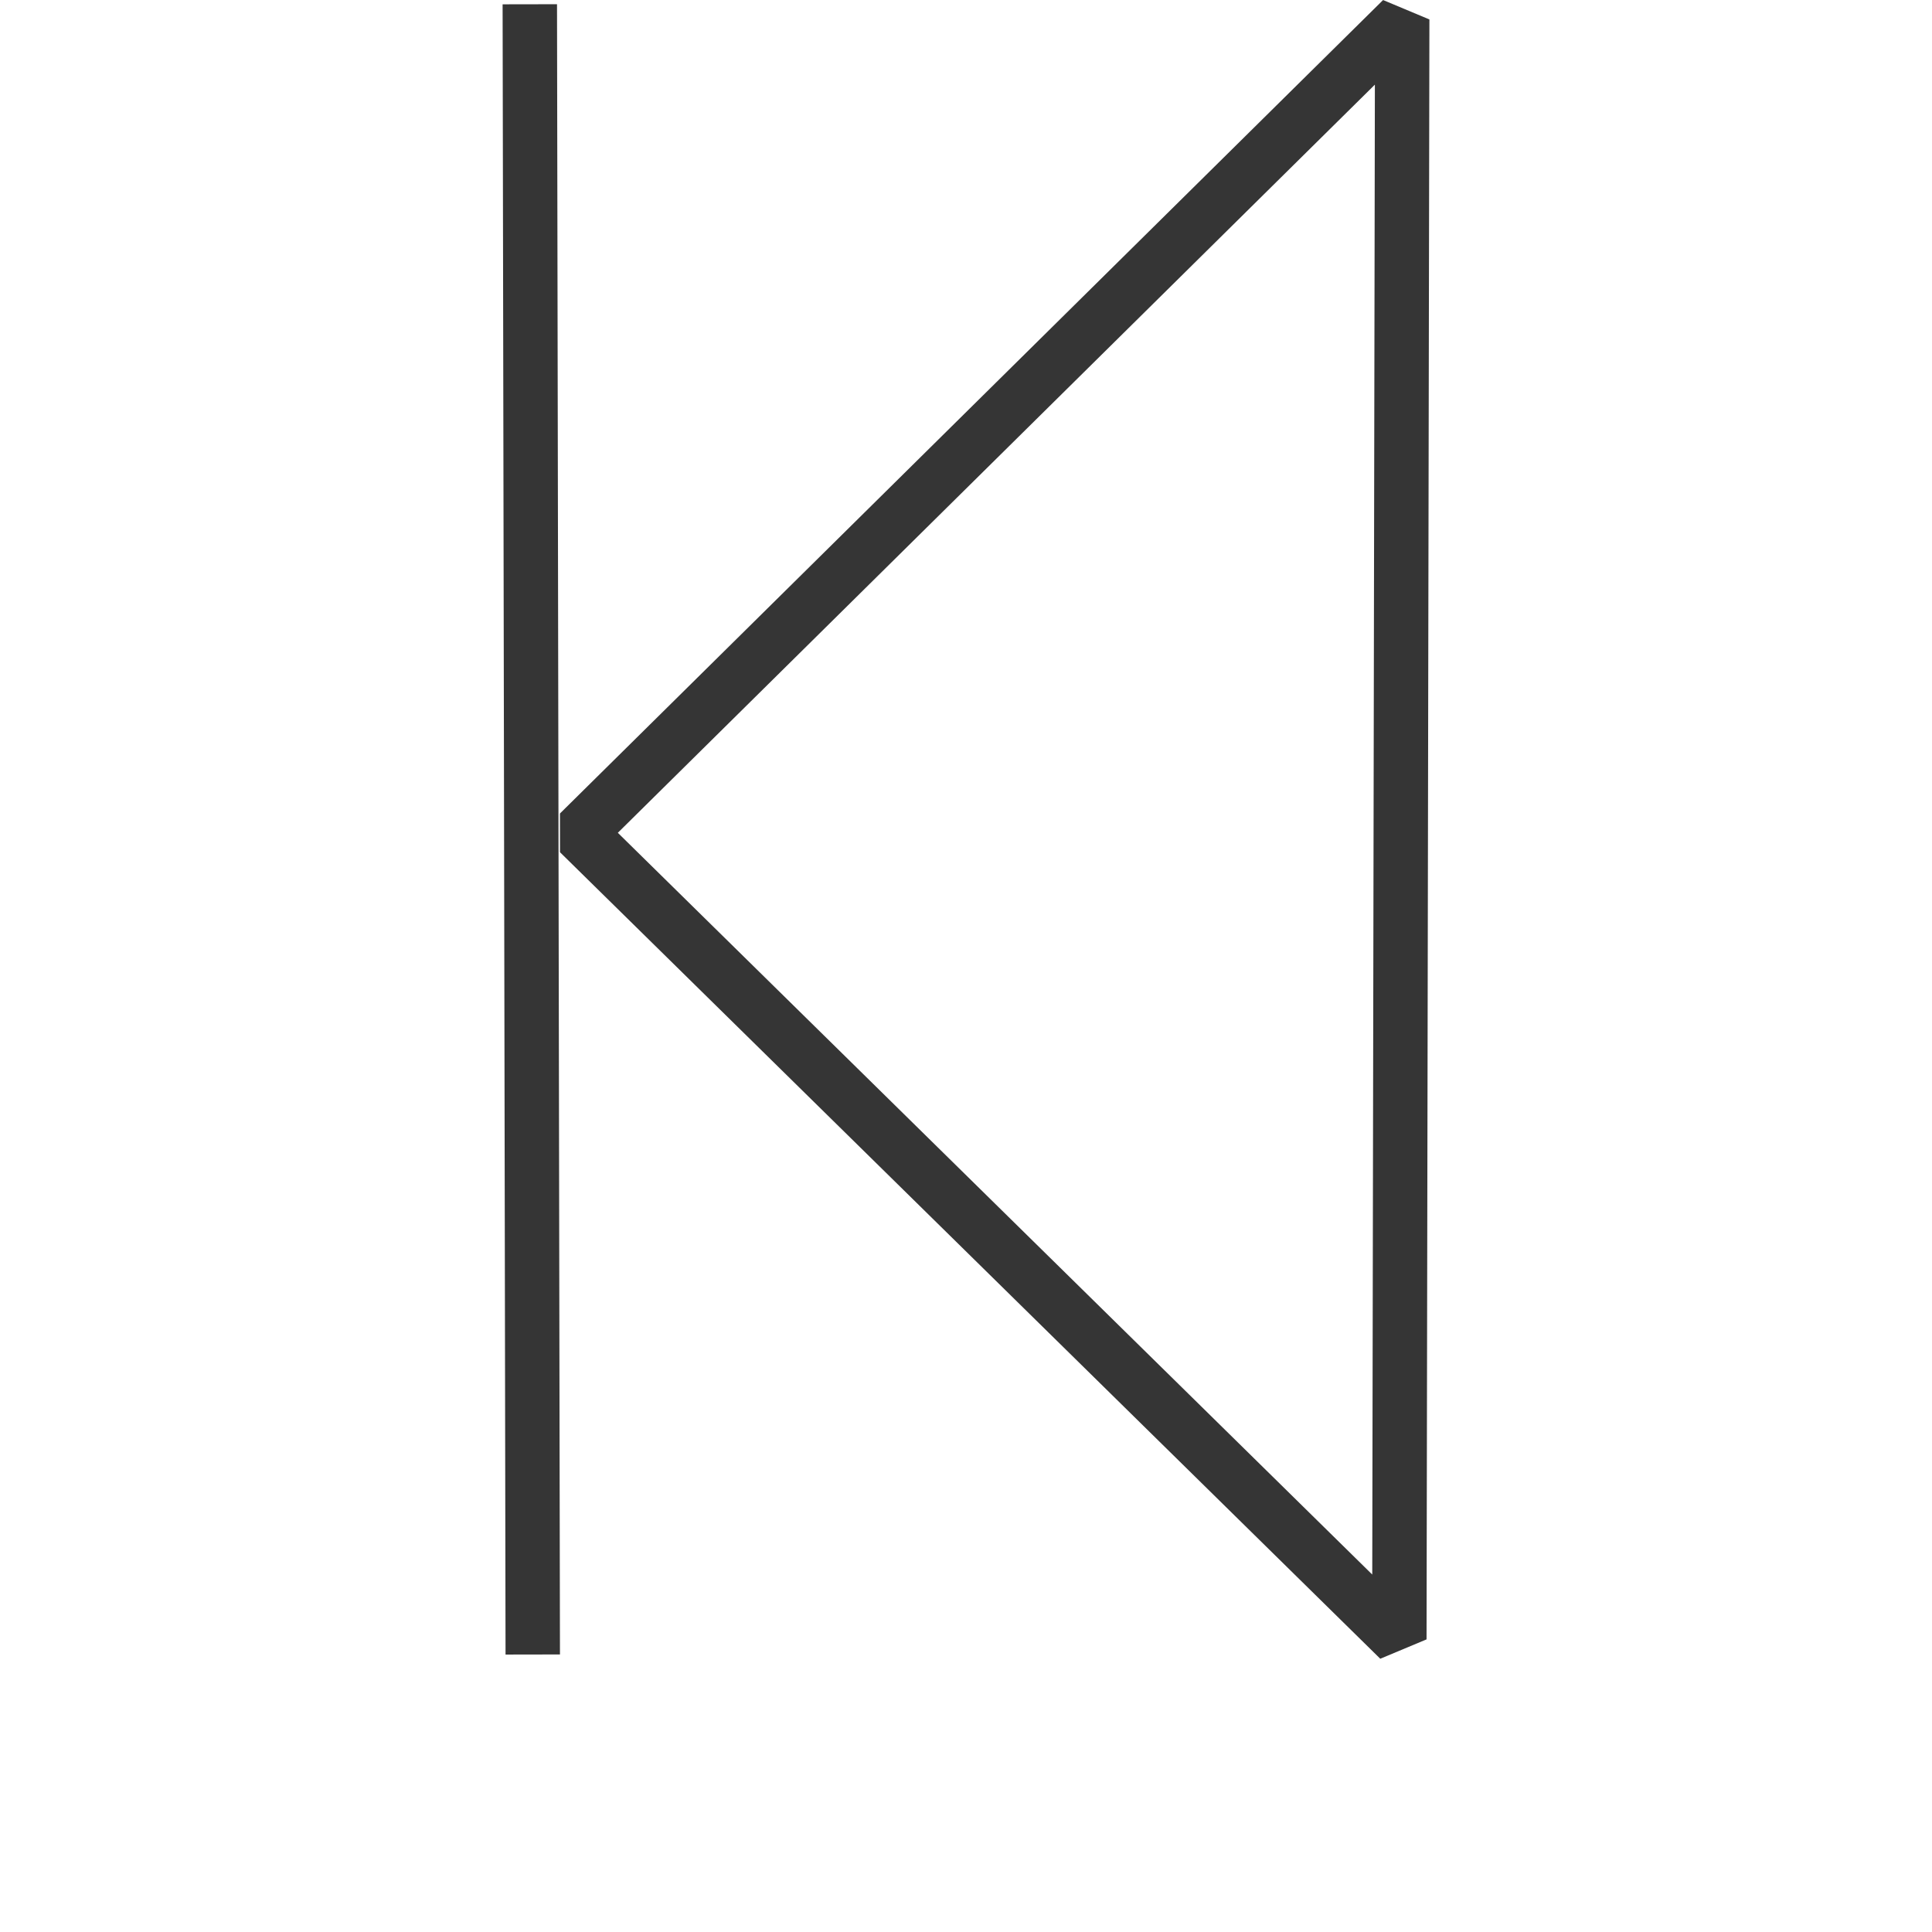
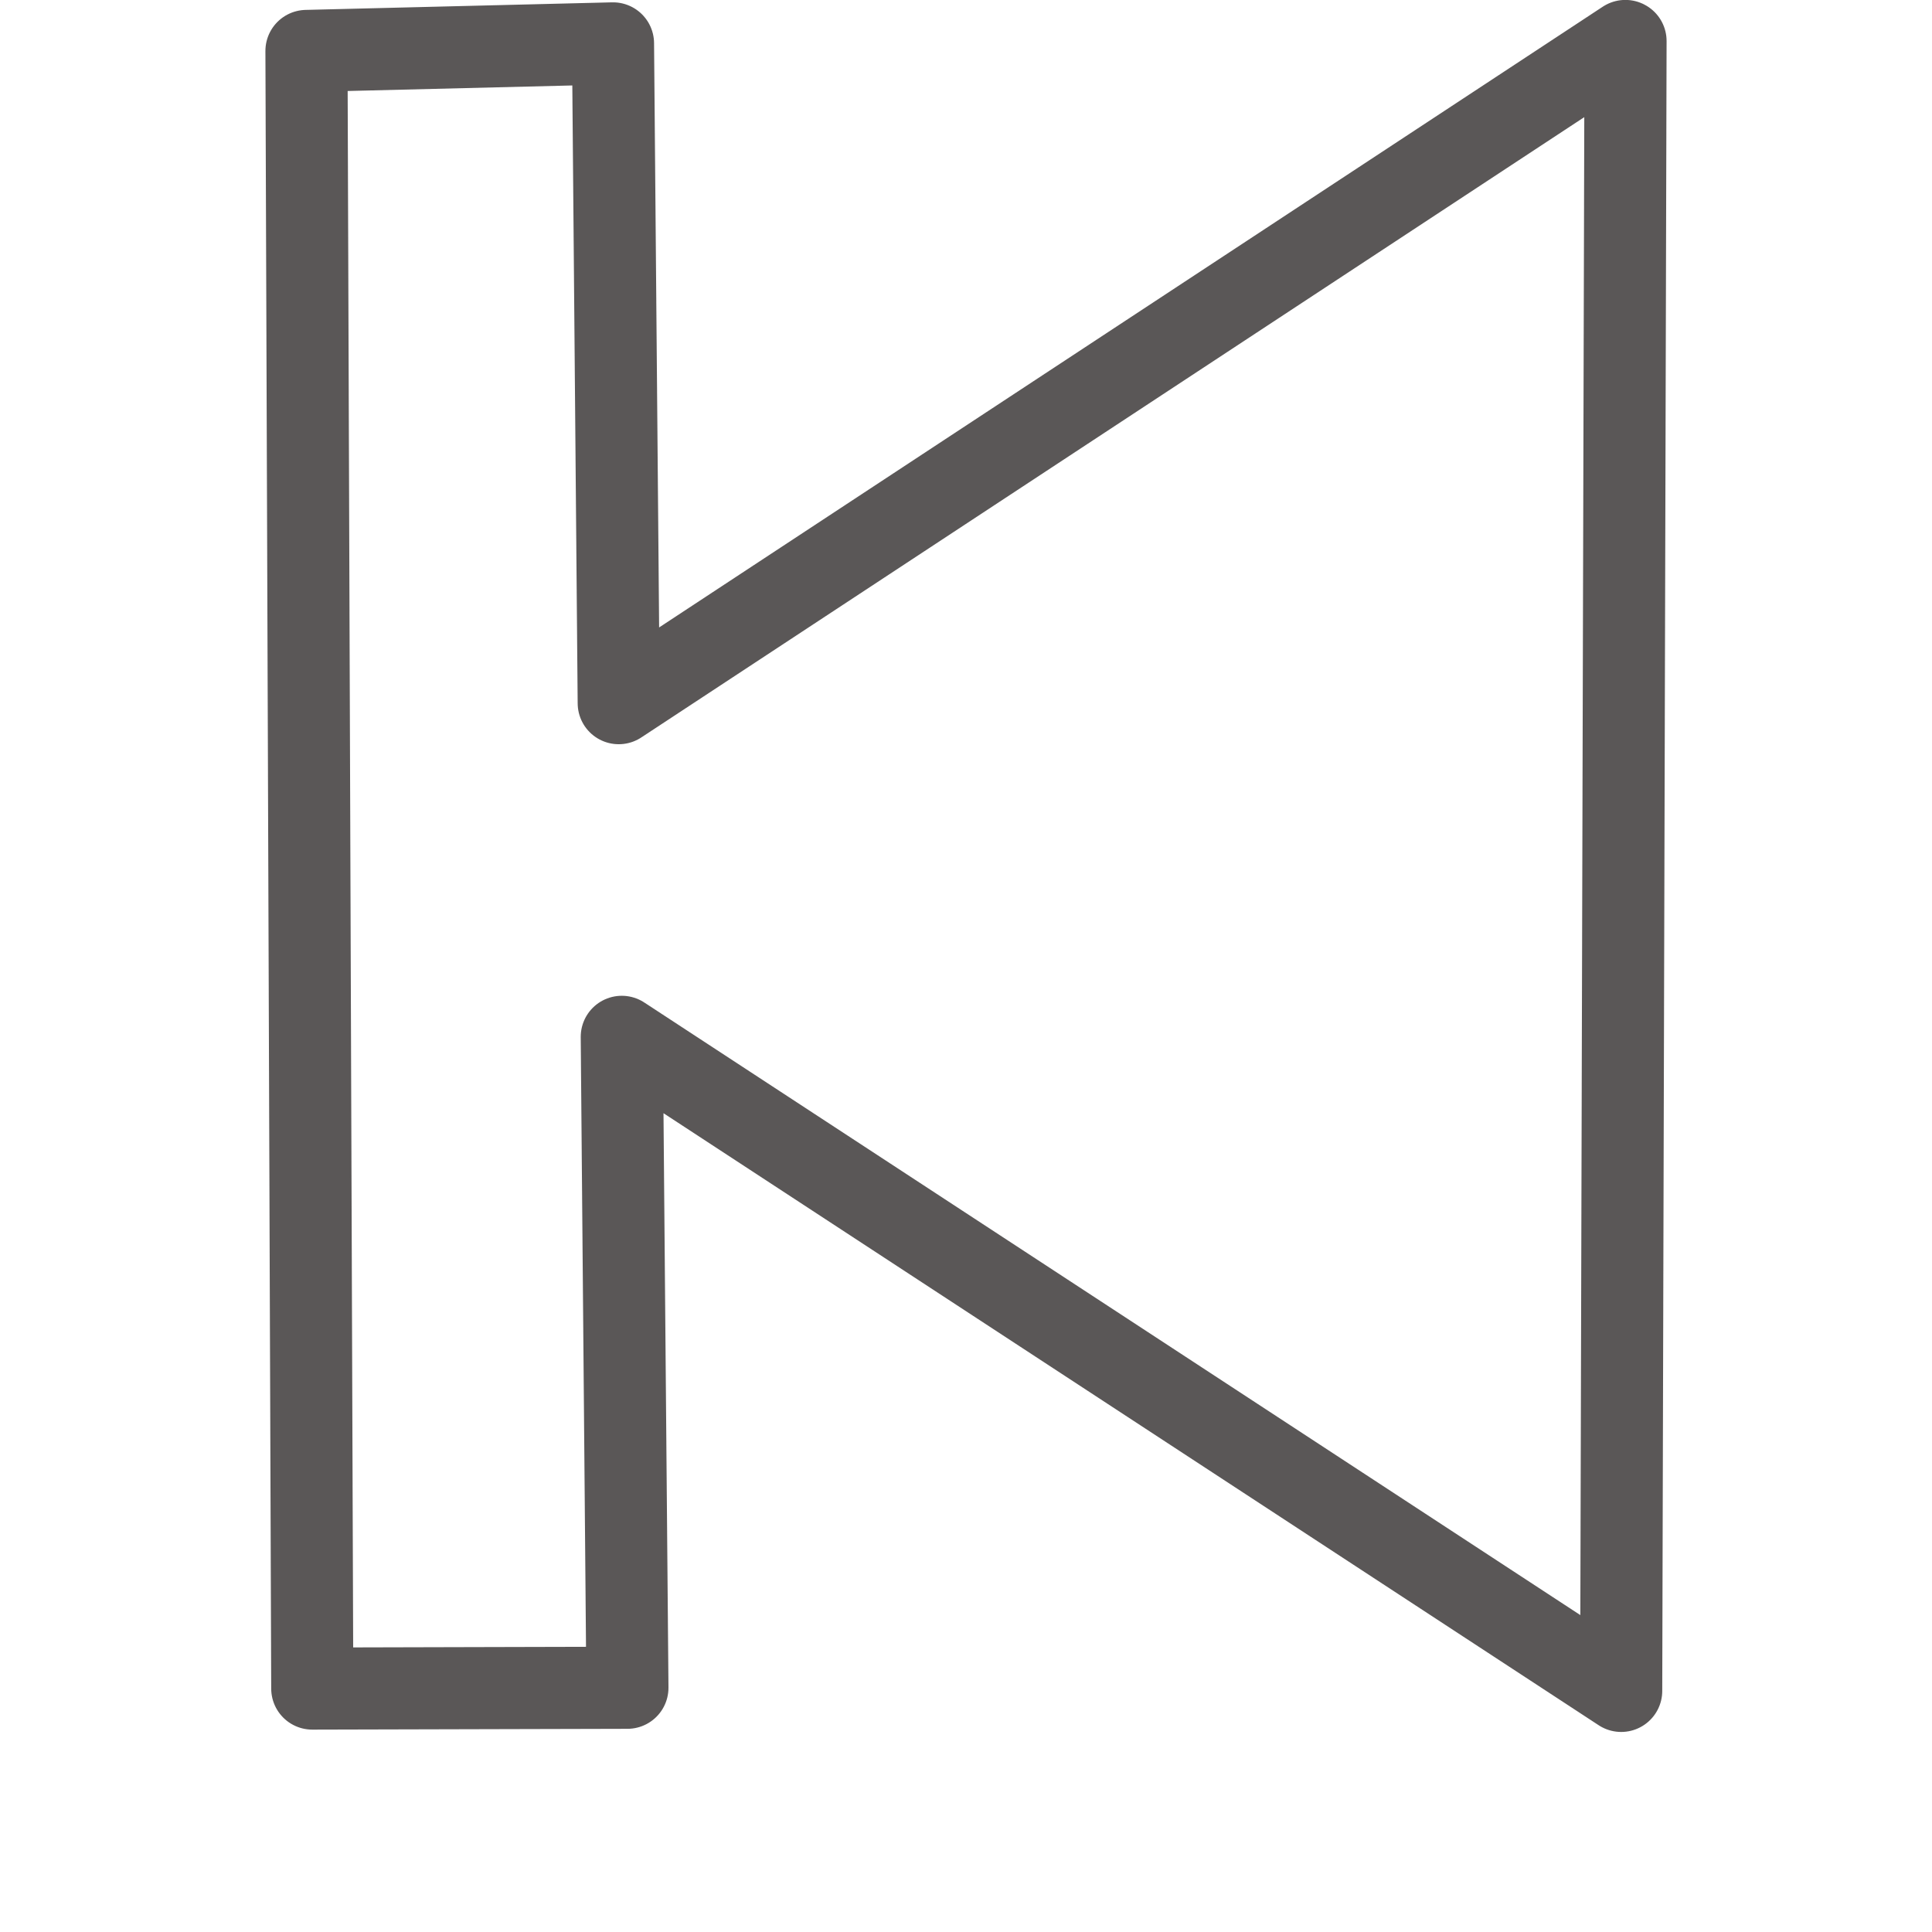
<svg xmlns="http://www.w3.org/2000/svg" width="24" height="24" viewBox="0 0 24 24" id="svg3499" version="1.1">
  <defs id="defs3501" />
  <g id="layer1" transform="translate(0,-1028.362)">
-     <g transform="matrix(0.07509903,0,0,0.07509903,-201.0874,1104.37)" id="g5068" style="fill:none;stroke:#353535;stroke-opacity:1">
-       <path id="path5070" d="m 2765.754,-738.426 -0.487,-272.971" style="fill:none;fill-opacity:1;stroke:#353535;stroke-width:9;stroke-linecap:butt;stroke-linejoin:round;stroke-miterlimit:0;stroke-dasharray:none;stroke-opacity:1" />
-       <path style="fill:none;fill-opacity:1;stroke:#353535;stroke-width:9;stroke-linecap:butt;stroke-linejoin:miter;stroke-miterlimit:0;stroke-dasharray:none;stroke-opacity:1" d="m 2773.417,-874.34 136.155,-134.555 -0.473,267.96 z" id="path5072" />
-     </g>
+     <path style="opacity:0.99;fill:none;fill-opacity:1;stroke:#585555;stroke-width:1.02;stroke-linecap:butt;stroke-linejoin:round;stroke-miterlimit:0;stroke-dasharray:none;stroke-opacity:0.992" d="m 20.193,1028.872 -0.054,20.495 -12.415,-8.125 0.07,8.086 -3.915,0.01 -0.072,-20.343 3.808,-0.094 0.071,8.196 12.505,-8.226 z" id="path5486" />
  </g>
</svg>
